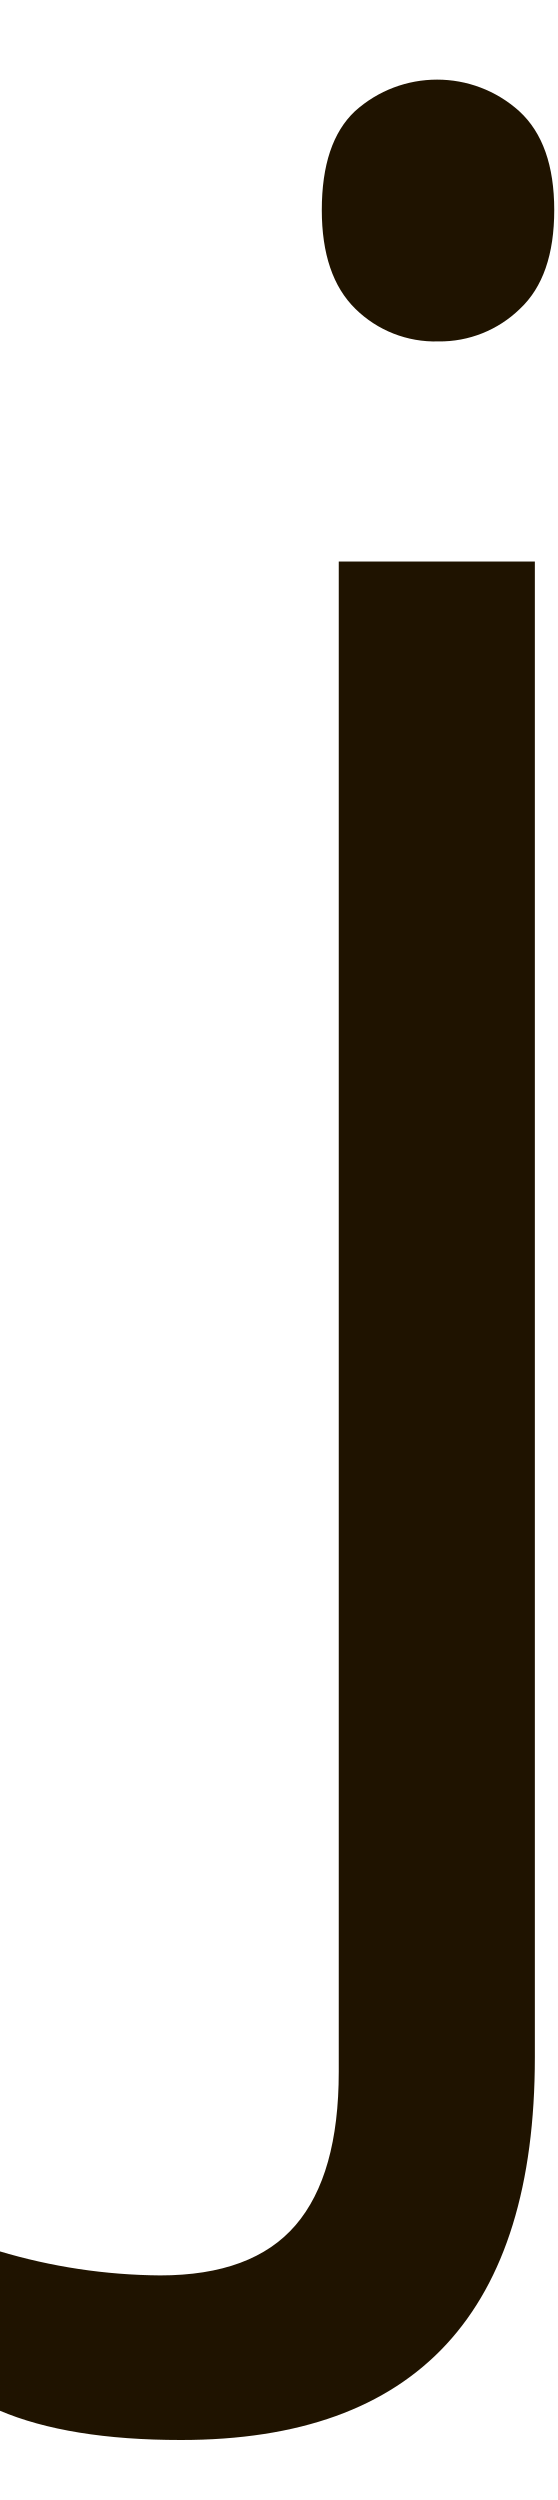
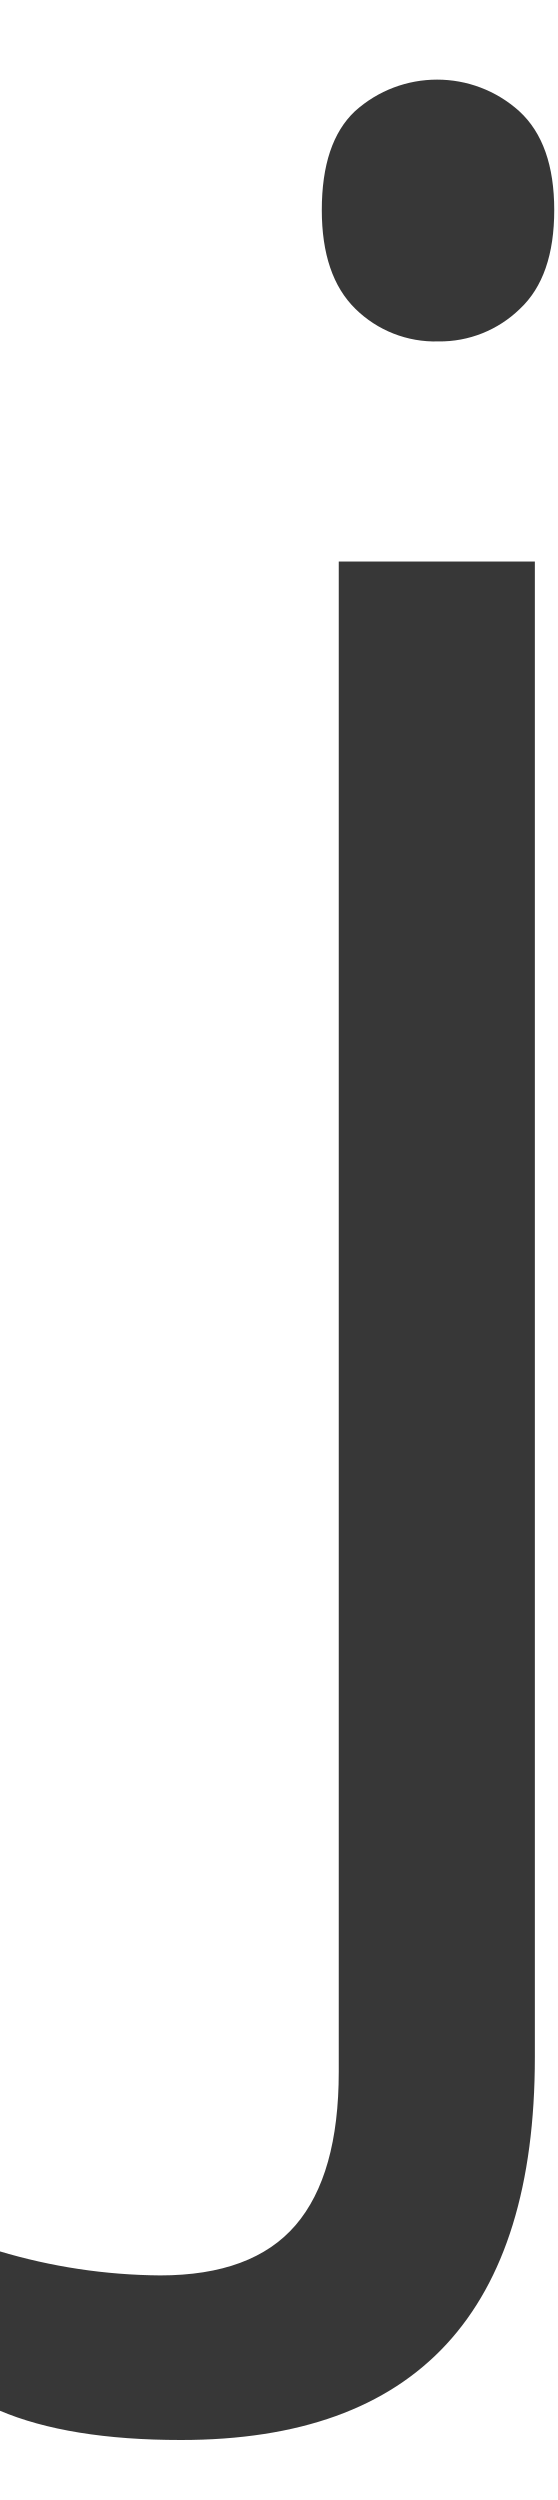
<svg xmlns="http://www.w3.org/2000/svg" width="27px" height="121px" viewBox="0 0 27 121" version="1.1">
  <defs />
  <g id="Page-1" stroke="none" stroke-width="1" fill="none" fill-rule="evenodd">
-     <g id="1597x987" transform="translate(-475, -343)" fill-rule="nonzero" fill="#1F1300">
+     <g id="1597x987" transform="translate(-475, -343)" fill-rule="nonzero" fill="#373737">
      <g id="hjälpe" transform="translate(420, 344.2148)">
        <g id="j" transform="translate(54.84315, 2.499112)">
          <g id="Layer_1">
            <path d="M8.916,114.382 C5.287,114.382 2.354,113.905 0.117,112.951 L0.117,105.243 C2.645,106.001 5.268,106.396 7.907,106.416 C10.887,106.416 13.073,105.605 14.465,103.982 C15.857,102.359 16.553,99.886 16.553,96.562 L16.553,23.463 L26.044,23.463 L26.044,95.852 C26.044,108.205 20.335,114.382 8.916,114.382 Z M15.732,6.452 C15.732,4.274 16.266,2.681 17.333,1.672 C19.593,-0.371 23.033,-0.371 25.293,1.672 C26.419,2.708 26.982,4.302 26.982,6.452 C26.982,8.603 26.429,10.197 25.322,11.233 C24.267,12.264 22.844,12.832 21.369,12.811 C19.872,12.854 18.423,12.284 17.357,11.233 C16.274,10.169 15.732,8.576 15.732,6.452 Z" id="Shape" />
          </g>
        </g>
      </g>
    </g>
    <g id="Artboard" />
  </g>
</svg>
